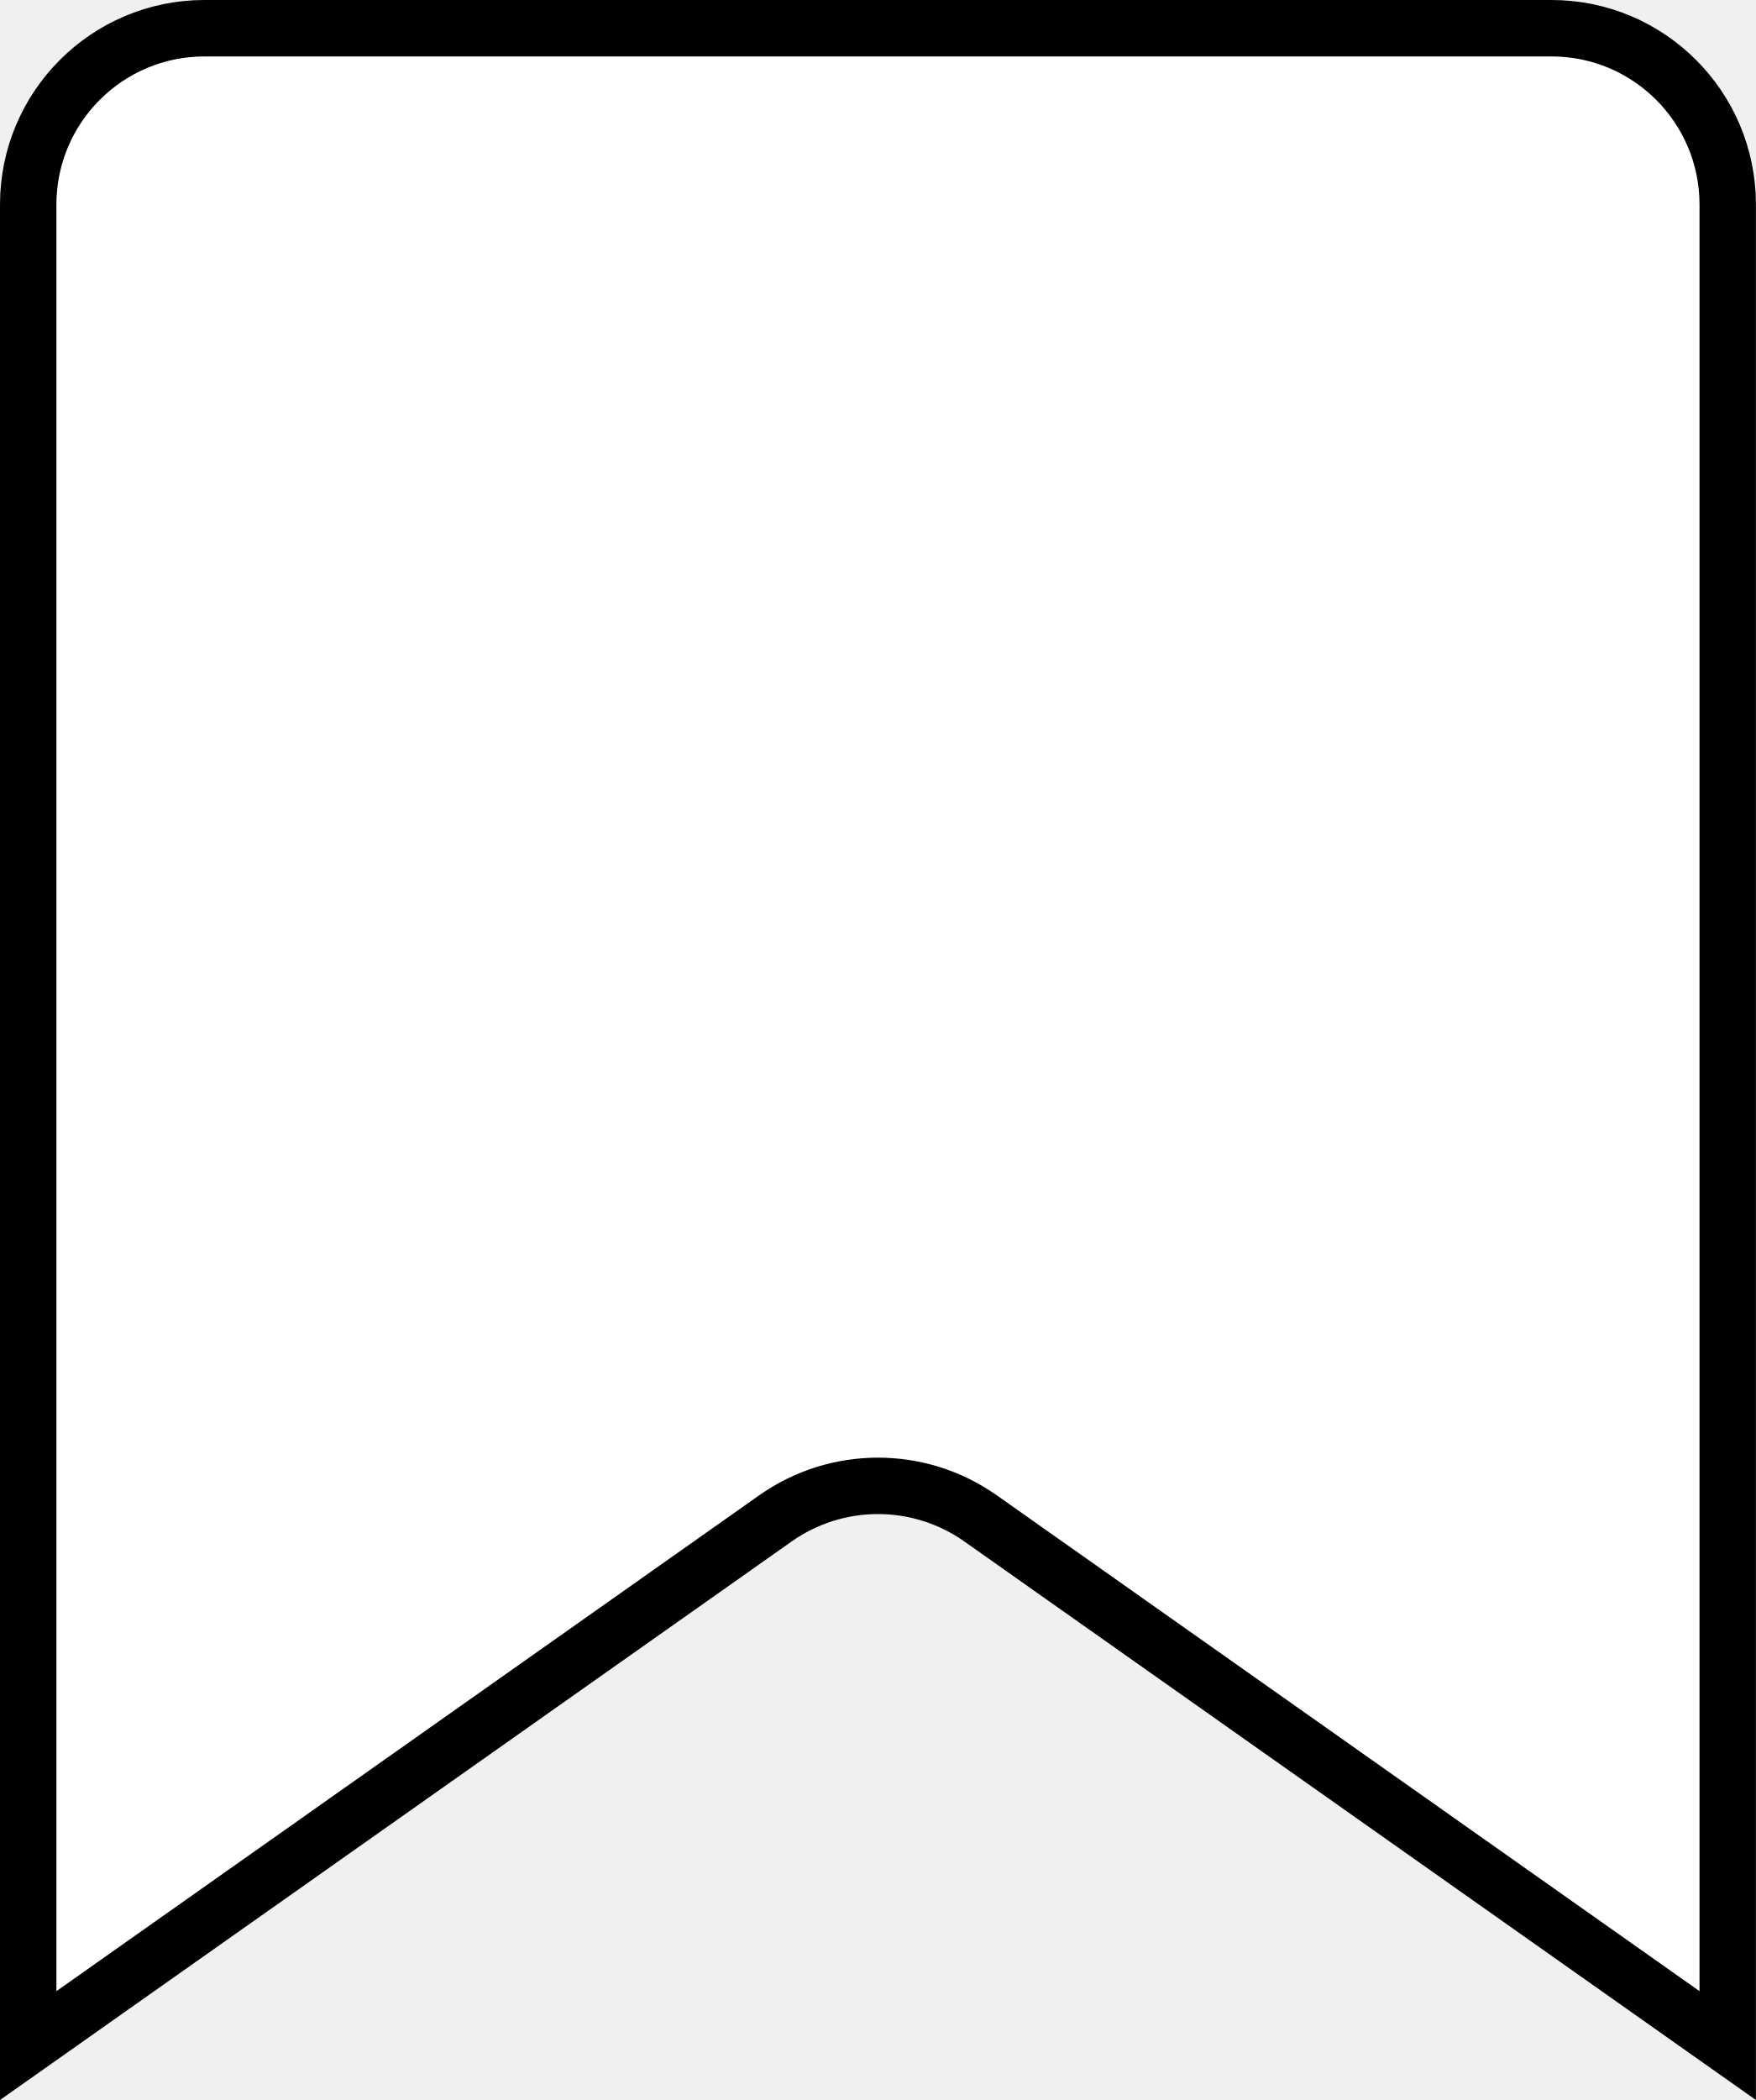
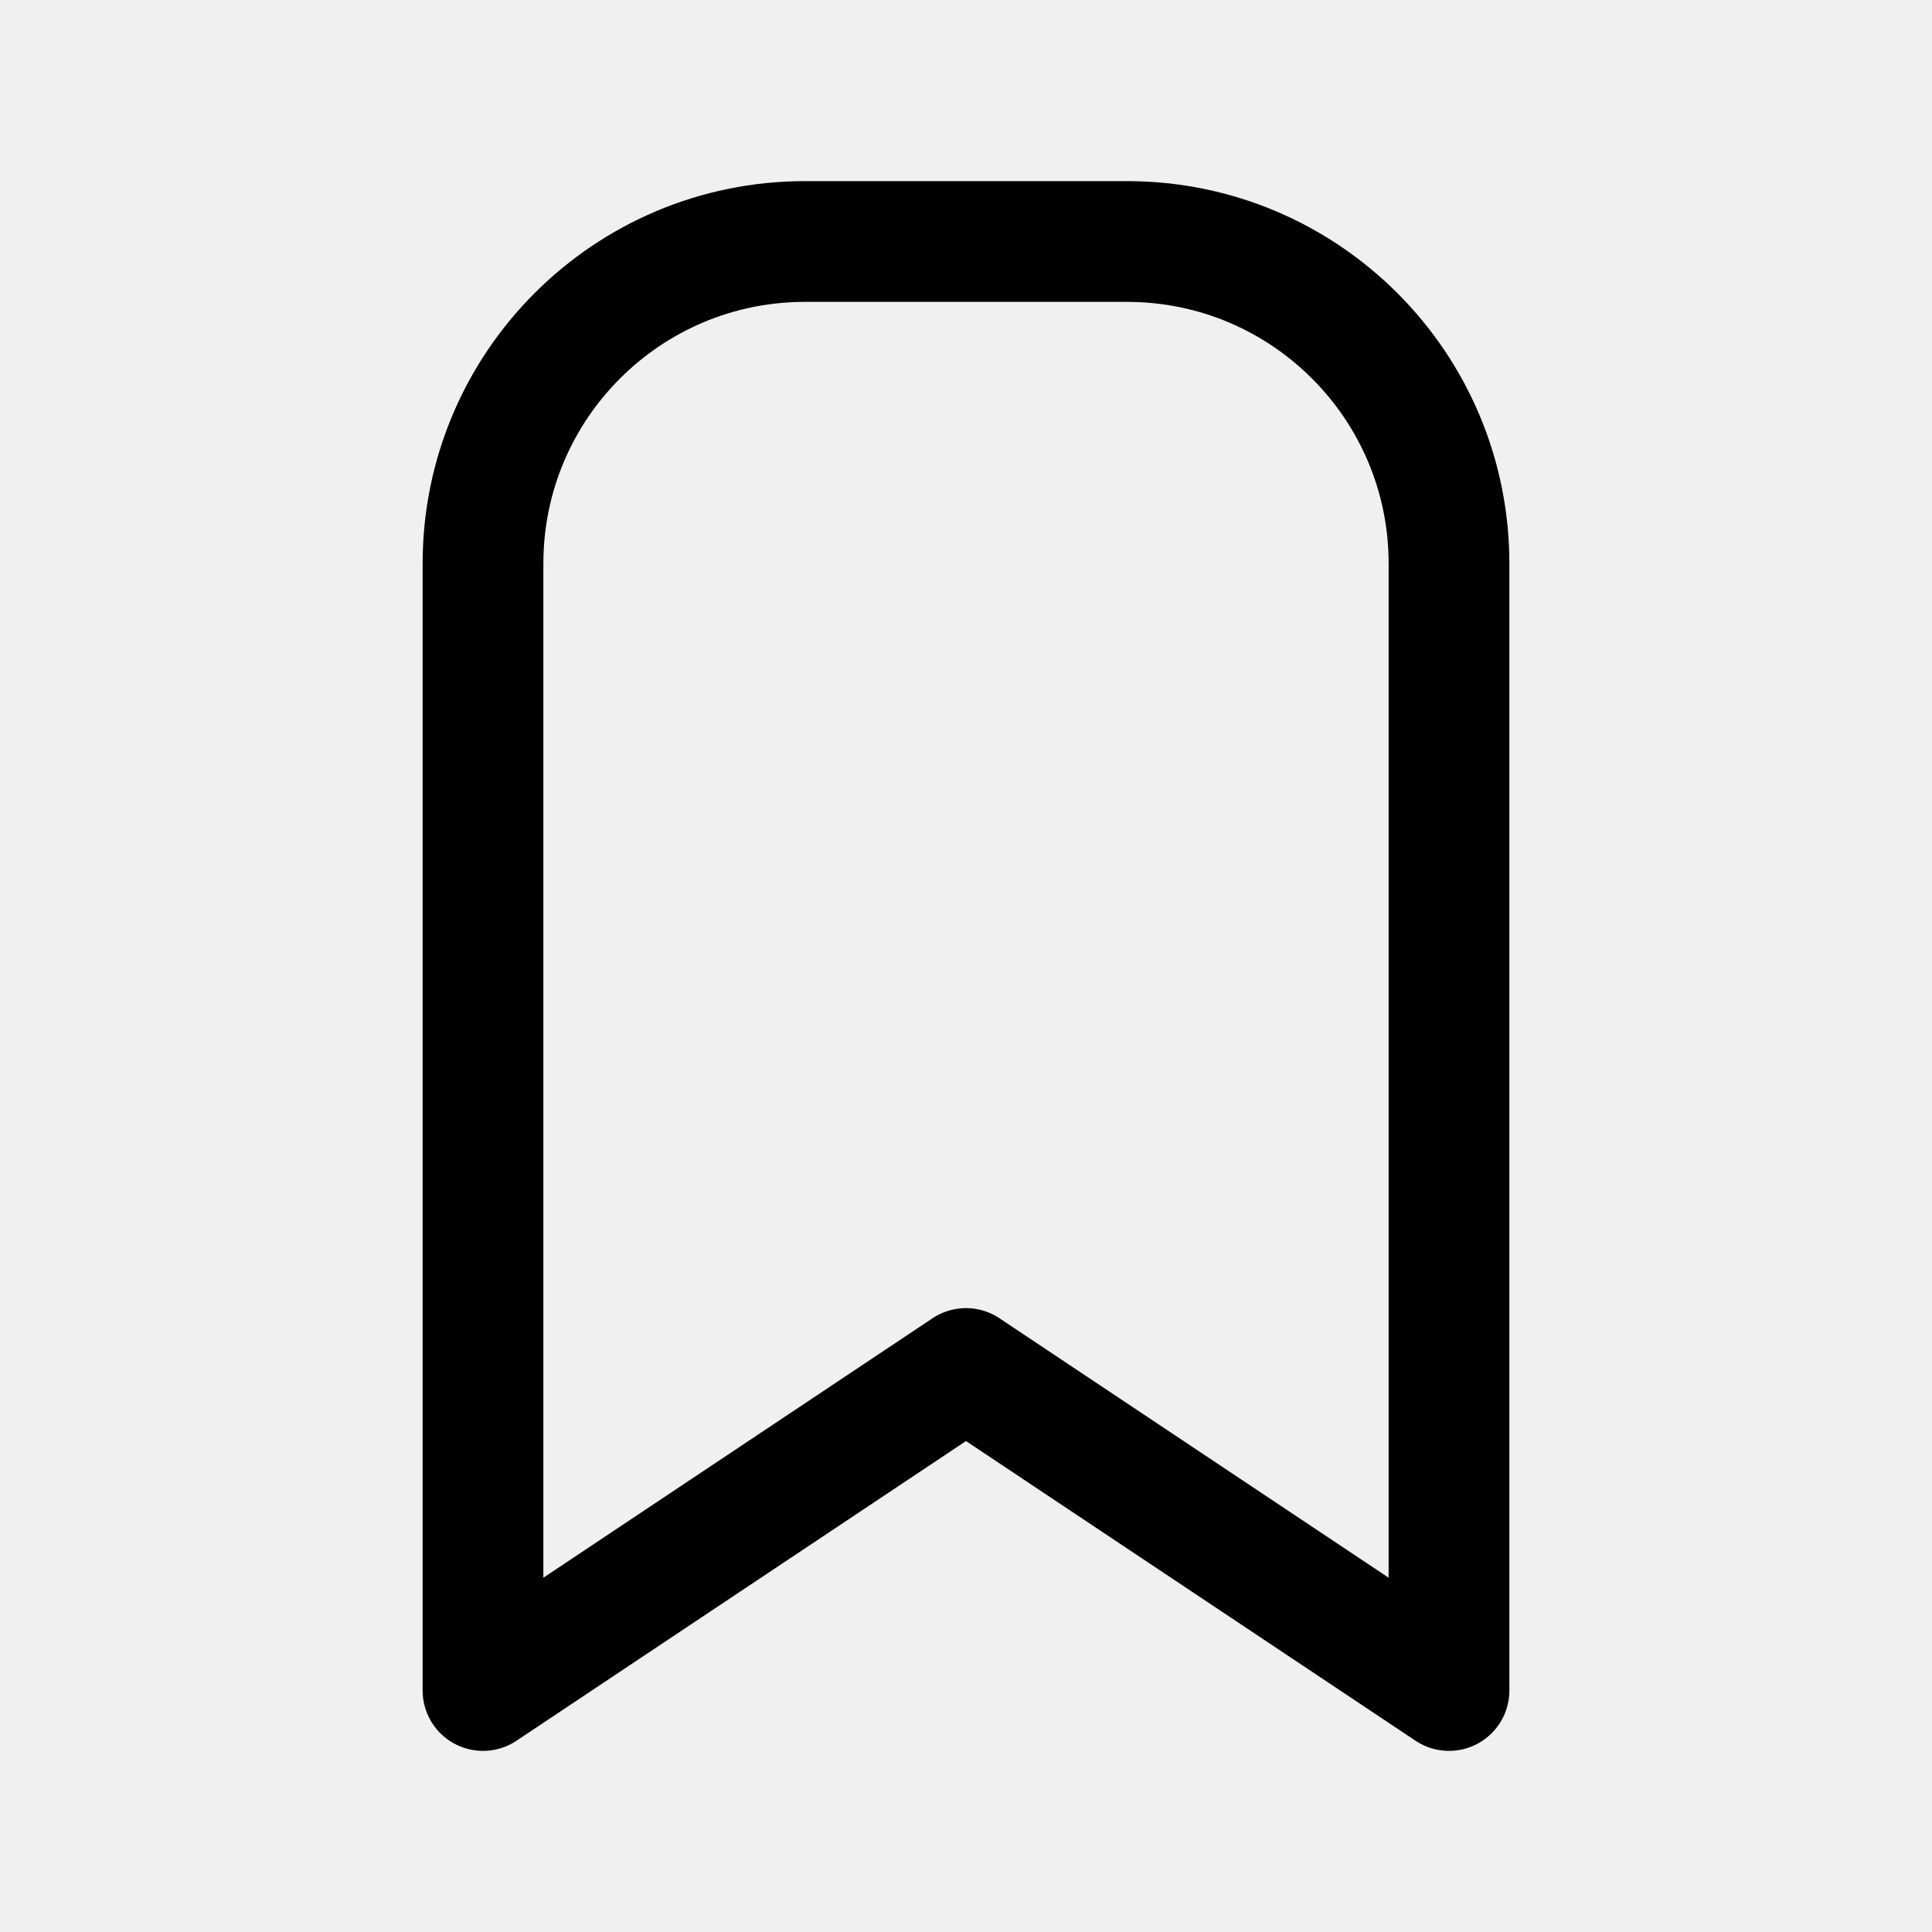
- <svg xmlns="http://www.w3.org/2000/svg" version="1.1" id="Ebene_1" x="0px" y="0px" width="498px" height="595.43px" viewBox="0 0 498 595.43" style="enable-background:new 0 0 498 595.43;" xml:space="preserve">
-   <style type="text/css">
- 	.st0{fill:#FFFFFF;stroke:#000000;stroke-width:16;stroke-miterlimit:10;}
- </style>
-   <g>
-     <g>
-       <path class="st0" d="M440,8H58C30.39,8,8,30.39,8,58v522l211.9-149.47c17.45-12.31,40.76-12.31,58.21,0L490,580V58    C490,30.39,467.61,8,440,8z" />
-     </g>
-   </g>
+ <svg xmlns="http://www.w3.org/2000/svg" class="icon icon-tabler icon-tabler-bookmark" width="30" height="30" viewBox="0 0 24 24" stroke-width="1.5" stroke="#000000" fill="none" stroke-linecap="round" stroke-linejoin="round">
+   <path stroke="none" d="M0 0h24v24H0z" fill="none" />
+   <path d="M18 7v14l-6 -4l-6 4v-14a4 4 0 0 1 4 -4h4a4 4 0 0 1 4 4z" />
</svg>
